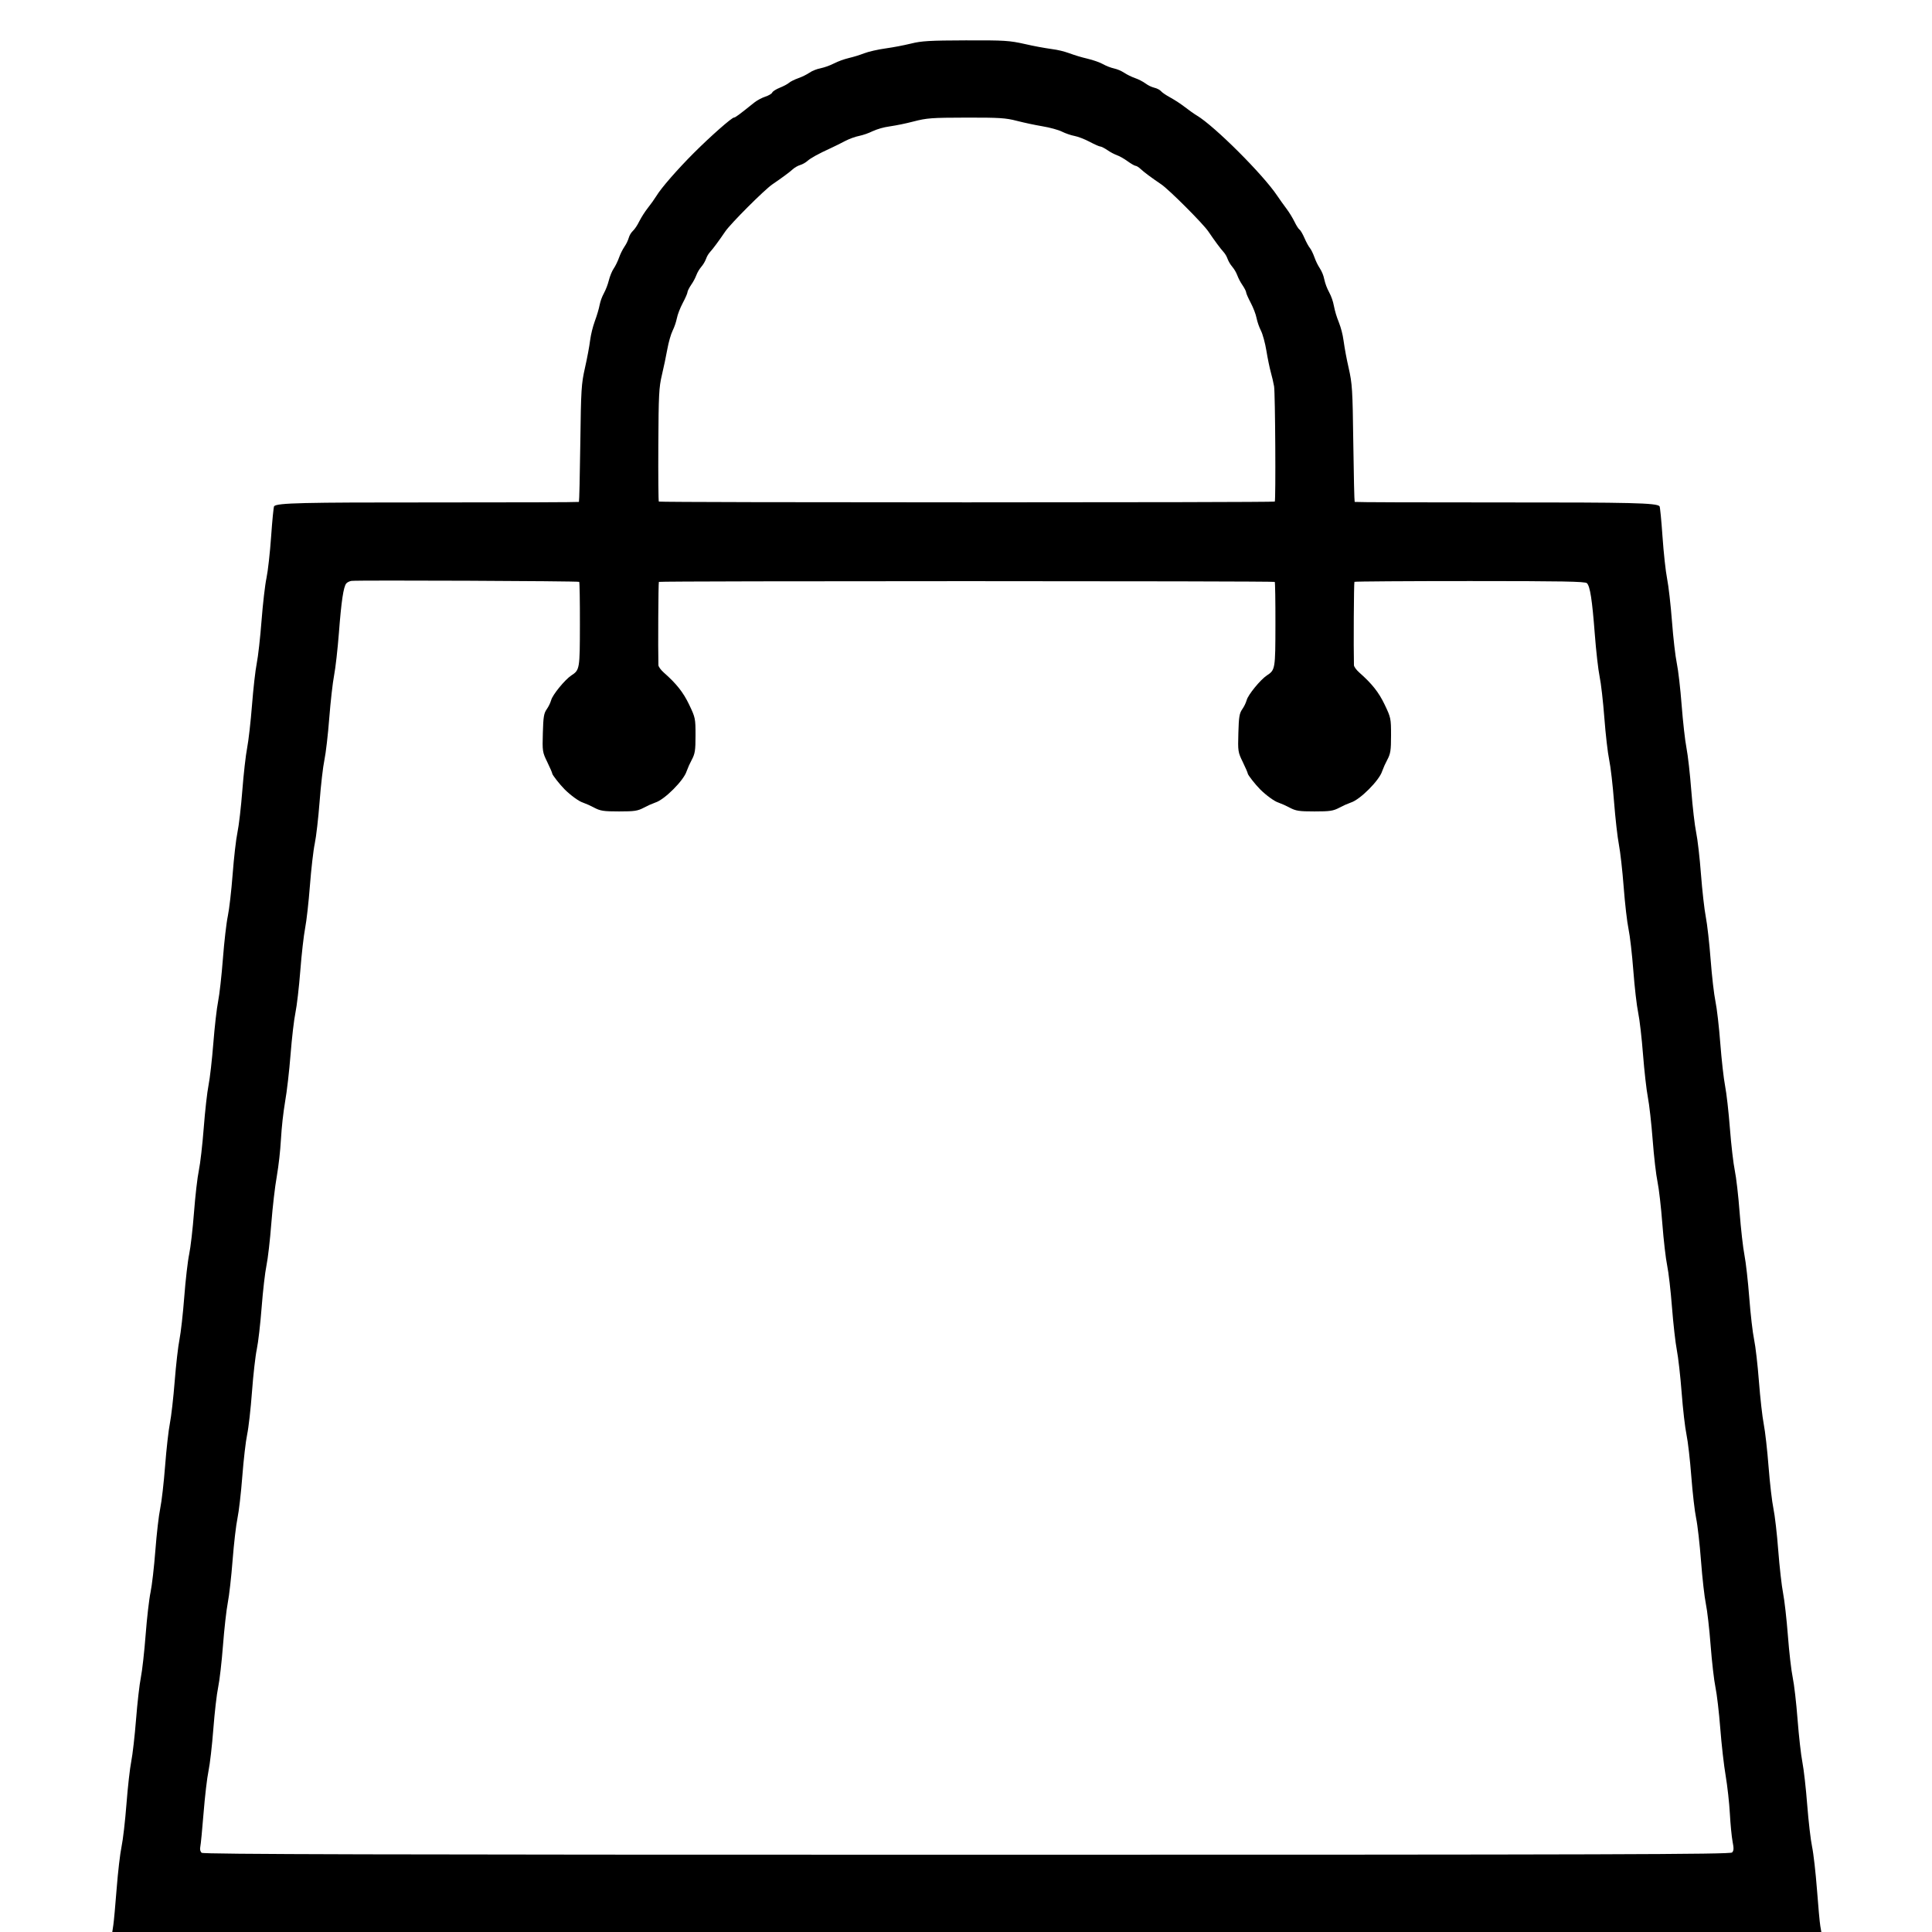
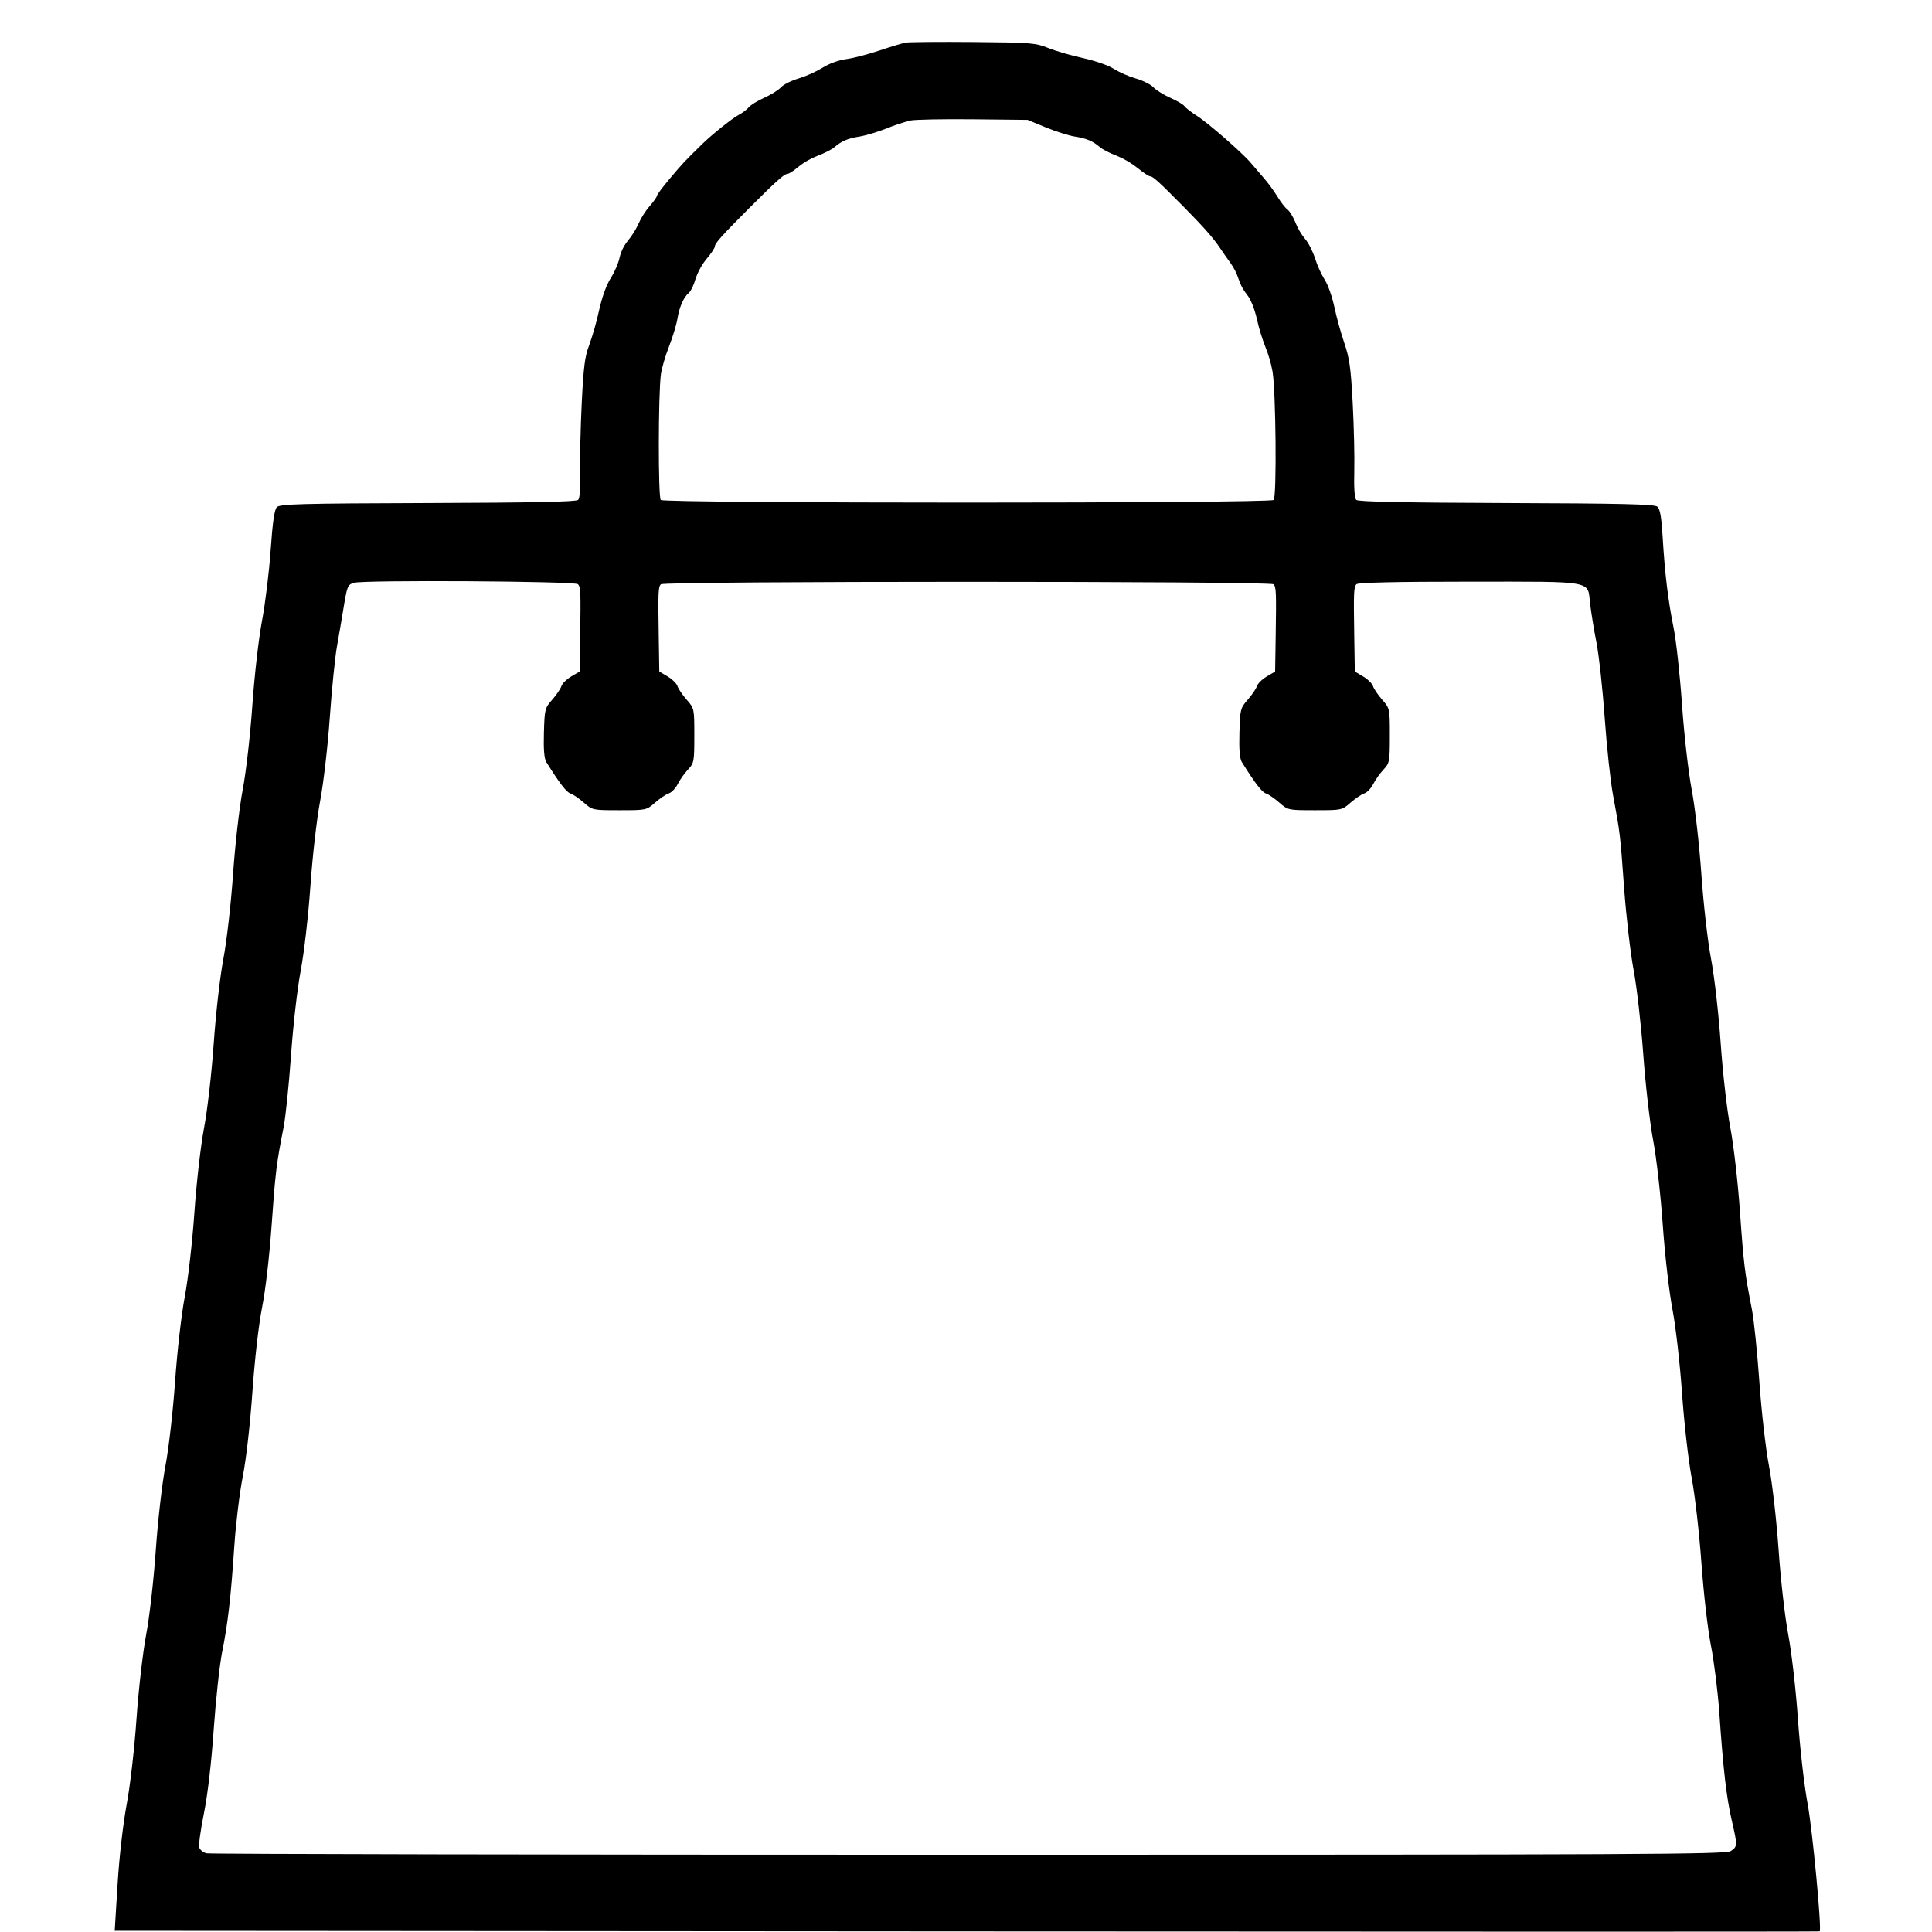
- <svg xmlns="http://www.w3.org/2000/svg" width="1200" height="1200" viewBox="0 0 1200 1200">
-   <path fill-rule="evenodd" d="M566 27.03a181 181 0 0 1-16 3.05c-4.67.64-10.66 2.01-13.31 3.05a77 77 0 0 1-9.5 2.92A46 46 0 0 0 518 39.4a37 37 0 0 1-8.47 3.04c-2.18.4-5.18 1.6-6.68 2.67a34 34 0 0 1-6.98 3.44c-2.35.83-4.97 2.13-5.82 2.9-.85.76-3.43 2.13-5.72 3.04-2.3.92-4.4 2.26-4.68 2.99-.28.72-2.23 1.88-4.33 2.56s-5.17 2.33-6.82 3.66c-9.44 7.57-11.77 9.3-12.57 9.3-1.4 0-14.57 11.61-24.95 21.98-10.22 10.22-20.41 21.91-23.2 26.61a90 90 0 0 1-5.28 7.41 57 57 0 0 0-5.48 8.56c-1.07 2.24-2.82 4.86-3.9 5.83a10 10 0 0 0-2.6 4.37 20 20 0 0 1-2.6 5.36 34 34 0 0 0-3.42 6.88c-.8 2.27-2.3 5.34-3.33 6.82-1.03 1.47-2.38 4.8-3.02 7.37a37 37 0 0 1-3.08 8 27 27 0 0 0-2.65 7.31c-.4 2.2-1.73 6.7-2.97 10a62 62 0 0 0-2.94 12c-.38 3.3-1.8 10.89-3.15 16.86-2.28 10.14-2.48 13.26-2.92 46.94-.26 19.84-.65 36.24-.85 36.45-.2.2-41.04.35-90.73.32-81.4-.05-96.58.31-98.6 2.34-.32.32-1.16 8.8-1.86 18.83-.7 10.05-2 21.63-2.88 25.76-.89 4.13-2.27 16.05-3.07 26.5s-2.14 22.38-2.98 26.5-2.16 15.82-2.95 26c-.8 10.18-2.15 22.1-3.01 26.5-.87 4.4-2.22 16.32-3 26.5-.79 10.18-2.14 21.88-3.02 26s-2.22 15.83-2.99 26c-.78 10.17-2.12 21.88-3 26s-2.25 16.05-3.05 26.5-2.14 22.38-2.98 26.5-2.17 15.83-2.97 26-2.13 21.88-2.97 26-2.18 16.05-2.98 26.5-2.17 22.38-3.05 26.5-2.22 15.83-3 26-2.12 21.88-3 26-2.25 16.05-3.05 26.5-2.14 22.38-2.98 26.5-2.17 15.83-2.97 26-2.14 21.88-2.97 26-2.18 16.05-2.98 26.5-2.17 22.38-3.05 26.5-2.22 15.83-3 26-2.12 21.88-3 26-2.25 16.05-3.05 26.5-2.14 22.38-2.98 26.5-2.17 15.83-2.97 26-2.14 21.88-2.97 26-2.18 16.05-2.98 26.5-2.18 22.38-3.06 26.5-2.24 15.83-3.03 26-1.72 20.41-2.08 22.75l-.64 4.25h1061.52l-.64-3.75c-.36-2.06-1.3-12.3-2.08-22.75-.8-10.45-2.15-22.37-3.03-26.5s-2.23-15.83-3.02-26c-.78-10.17-2.13-22.1-3-26.5s-2.2-16.33-2.99-26.5c-.77-10.17-2.12-21.87-3-26s-2.23-15.83-3-26c-.78-10.17-2.13-22.1-3-26.5s-2.22-16.33-3-26.5c-.76-10.17-2.11-21.87-2.99-26-.87-4.12-2.23-15.83-3.02-26-.78-10.17-2.13-22.1-3-26.5s-2.2-16.33-2.99-26.5c-.77-10.17-2.12-21.87-3-26s-2.23-15.83-3-26c-.78-10.17-2.13-22.1-3-26.5s-2.22-16.33-3-26.5c-.76-10.17-2.11-21.87-2.99-26-.87-4.12-2.23-15.83-3.02-26-.78-10.17-2.13-22.1-3-26.5s-2.2-16.33-2.99-26.5c-.77-10.17-2.12-21.87-3-26s-2.23-15.83-3-26c-.78-10.17-2.13-22.1-3-26.5s-2.22-16.33-3-26.5c-.76-10.17-2.11-21.87-2.99-26-.87-4.12-2.23-15.82-3.02-26-.78-10.18-2.13-22.1-3-26.5s-2.2-16.32-2.99-26.5c-.77-10.18-2.12-21.87-3-26s-2.23-15.82-3-26c-.78-10.18-2.14-22.1-3.02-26.5-.89-4.4-2.18-16.2-2.87-26.24s-1.52-18.5-1.85-18.84c-2.05-2.04-17.06-2.4-98.62-2.35-49.7.03-90.52-.12-90.73-.32-.2-.21-.59-16.61-.85-36.45-.44-33.68-.64-36.8-2.92-46.94a210 210 0 0 1-3.14-16.86 51 51 0 0 0-2.99-11.5 54 54 0 0 1-3-10 30 30 0 0 0-2.97-8.5 31 31 0 0 1-3-7.97 20 20 0 0 0-2.65-6.68 34 34 0 0 1-3.44-6.98c-.83-2.35-2.11-4.97-2.85-5.82s-2.26-3.63-3.36-6.17-2.5-4.92-3.1-5.3c-.6-.36-2-2.56-3.11-4.87a58 58 0 0 0-5.06-8.21 198 198 0 0 1-5.71-8c-8.8-13.16-38.96-43.25-49.85-49.73-1.6-.95-4.93-3.3-7.41-5.23a77 77 0 0 0-9.06-5.95c-2.51-1.34-5.13-3.12-5.82-3.95s-2.56-1.8-4.14-2.15a16 16 0 0 1-5.37-2.58A28 28 0 0 0 705 48.5a34 34 0 0 1-6.82-3.35 20 20 0 0 0-6.18-2.62c-1.92-.4-5.02-1.6-6.88-2.67s-6.27-2.62-9.8-3.44a97 97 0 0 1-11.15-3.35 52 52 0 0 0-10.7-2.57 209 209 0 0 1-16.65-3.1c-9.87-2.22-12.67-2.4-37-2.33-22.28.07-27.47.37-33.82 1.96m1.34 48.44a148 148 0 0 1-15 3.08A39 39 0 0 0 542 81.49a39 39 0 0 1-8.5 2.96c-2.2.4-6.02 1.8-8.5 3.1a214 214 0 0 1-9 4.46c-7.75 3.55-12.43 6.13-14.5 7.97-1.1.99-3.12 2.12-4.5 2.52s-3.4 1.55-4.5 2.55c-2.17 1.97-6.83 5.42-12.75 9.44-4.87 3.3-25.96 24.39-29.26 29.26-4.02 5.92-7.47 10.58-9.44 12.75a13 13 0 0 0-2.5 4.25 18 18 0 0 1-2.98 5 19 19 0 0 0-3.03 5.1 29 29 0 0 1-3.14 5.9c-1.32 1.94-2.4 4.08-2.4 4.75s-1.32 3.69-2.93 6.7c-1.6 3.01-3.24 7.24-3.63 9.39a35 35 0 0 1-2.64 7.74c-1.06 2.1-2.54 7.28-3.3 11.5s-2.28 11.5-3.4 16.17c-1.8 7.59-2.04 12.23-2.2 43.28-.1 19.13.04 35 .31 35.26.64.64 381.94.64 382.58 0 .68-.68.28-67.2-.43-71.54a99 99 0 0 0-1.98-8.57c-.78-2.8-2.04-8.9-2.8-13.6-.76-4.68-2.29-10.3-3.4-12.47a35 35 0 0 1-2.74-7.9c-.4-2.18-2.01-6.39-3.58-9.35-1.57-2.97-2.86-5.9-2.86-6.52s-1.06-2.7-2.36-4.6a30 30 0 0 1-3.14-5.99 19 19 0 0 0-3.07-5.25 18 18 0 0 1-2.98-5 13 13 0 0 0-2.5-4.25c-1.97-2.17-5.42-6.83-9.44-12.75-3.3-4.87-24.39-25.97-29.25-29.26-6.22-4.21-10.64-7.51-12.82-9.55-1.14-1.07-2.54-1.94-3.1-1.94s-2.83-1.3-5-2.87c-2.2-1.59-5.07-3.22-6.4-3.65a29 29 0 0 1-5.92-3.12c-1.92-1.3-4-2.36-4.61-2.36s-3.6-1.32-6.6-2.92c-3.02-1.61-7.25-3.25-9.4-3.64s-5.67-1.6-7.82-2.68-7.55-2.57-12-3.3a220 220 0 0 1-16-3.4c-6.93-1.8-10.82-2.05-31.5-2.01-21.47.04-24.41.26-32.75 2.42M218.32 360.8c-1.2.17-2.66.89-3.25 1.6-1.73 2.1-3.06 10.93-4.56 30.59-.79 10.18-2.13 22.1-3 26.5-.86 4.4-2.2 16.32-3 26.5-.78 10.18-2.13 21.88-3.01 26s-2.22 15.82-3 26-2.12 21.88-3 26-2.21 15.83-3 26c-.77 10.17-2.11 22.1-2.98 26.5-.86 4.4-2.22 16.33-3 26.5-.79 10.17-2.15 21.88-3.02 26s-2.24 15.83-3.03 26c-.8 10.17-2.3 23.23-3.35 29a230 230 0 0 0-2.61 23.5 226 226 0 0 1-2.64 23.5c-1.06 5.77-2.57 18.83-3.36 29-.78 10.17-2.13 21.88-3 26s-2.22 15.83-3 26-2.12 21.88-3 26-2.23 16.05-3 26.5-2.12 22.38-3 26.5-2.23 15.83-3.01 26-2.12 21.88-3 26-2.23 15.83-3.02 26c-.78 10.17-2.13 22.1-3 26.5-.86 4.4-2.2 16.33-2.98 26.5s-2.12 21.88-3 26-2.22 15.83-3 26-2.12 21.88-3 26-2.24 15.83-3.05 26-1.73 19.65-2.04 21.06c-.36 1.6-.03 3 .87 3.76 1.11.92 109.43 1.2 475.29 1.2 402.63 0 474.06-.22 475.24-1.4 1.1-1.1 1.17-2.45.33-6.75-.57-2.95-1.33-10.77-1.69-17.37s-1.53-17.17-2.6-23.5c-1.09-6.33-2.6-19.6-3.36-29.5-.77-9.9-2.11-21.37-2.99-25.5-.87-4.12-2.22-15.83-3-26s-2.1-21.8-2.96-25.82c-.85-4.03-2.2-15.95-3-26.5s-2.16-22.55-3.04-26.68-2.22-15.83-3-26-2.12-21.87-3-26-2.23-15.83-3-26c-.78-10.17-2.12-22.1-3-26.5-.86-4.4-2.2-16.33-3-26.5-.78-10.17-2.13-21.87-3-26s-2.22-15.83-3-26-2.12-21.87-3-26-2.23-15.83-3-26c-.78-10.17-2.12-22.1-2.99-26.5-.86-4.4-2.2-16.33-3-26.5-.78-10.17-2.13-21.87-3.01-26s-2.23-15.83-3-26-2.12-21.87-3-26-2.23-15.83-3-26c-.78-10.17-2.12-22.1-2.99-26.5-.86-4.4-2.2-16.32-3-26.5-.78-10.18-2.13-21.87-3.01-26s-2.23-15.82-3-26-2.1-21.8-2.96-25.82c-.85-4.03-2.2-15.95-3-26.5-1.62-21.15-2.9-29.48-4.88-31.45-1.06-1.06-15.23-1.31-72.61-1.31-39.21 0-71.52.21-71.79.48-.36.37-.6 41.05-.3 51.77.02.91 1.48 2.94 3.25 4.5 8 7.06 12.2 12.37 15.86 20.06 3.82 8 3.93 8.53 3.93 19 0 9.42-.3 11.36-2.37 15.28a54 54 0 0 0-3.14 6.99c-1.75 5.73-13.76 17.75-19.49 19.5a54 54 0 0 0-7 3.13c-3.93 2.08-5.84 2.37-15.5 2.37s-11.57-.3-15.5-2.37a54 54 0 0 0-7-3.14c-2.41-.73-7.59-4.49-11.3-8.2-3-3-7.7-9-7.7-9.84 0-.44-1.39-3.64-3.08-7.12-3-6.15-3.08-6.67-2.75-18.08.28-10 .65-12.2 2.43-14.75a21 21 0 0 0 2.74-5.62c.77-3.2 8.5-12.68 12.47-15.3 5.26-3.46 5.34-3.88 5.38-31.73.03-14.27-.16-26.16-.42-26.41-.6-.61-381.93-.62-382.53-.01-.35.35-.57 41.41-.29 51.74.03.91 1.5 2.94 3.26 4.5 8 7.06 12.2 12.37 15.86 20.06 3.82 8 3.93 8.53 3.93 19 0 9.42-.3 11.36-2.37 15.28a54 54 0 0 0-3.14 6.99c-1.75 5.73-13.76 17.75-19.49 19.5a54 54 0 0 0-7 3.13c-3.93 2.08-5.84 2.37-15.5 2.37s-11.57-.3-15.5-2.37a54 54 0 0 0-7-3.14c-2.41-.73-7.58-4.49-11.3-8.2-3-3-7.7-9-7.7-9.84 0-.44-1.39-3.64-3.08-7.12-3-6.15-3.08-6.67-2.75-18.08.28-10 .64-12.2 2.43-14.75a21 21 0 0 0 2.74-5.62c.78-3.2 8.5-12.68 12.47-15.3 5.26-3.46 5.34-3.88 5.38-31.73.03-14.27-.17-26.17-.44-26.44-.54-.53-137.82-1.11-141.43-.6" />
+ <svg xmlns="http://www.w3.org/2000/svg" width="800" height="800" viewBox="0 0 800 800">
+   <path fill-rule="evenodd" d="M375 17.64c-1.37.26-6.32 1.75-11 3.32s-10.83 3.16-13.69 3.53c-3.04.4-7.07 1.87-9.73 3.56a47 47 0 0 1-9.94 4.45c-2.97.87-6.24 2.5-7.27 3.65s-4.12 3.08-6.87 4.3c-2.75 1.23-5.64 3-6.43 3.95-.78.95-2.69 2.39-4.24 3.19-2.5 1.3-10.83 7.94-14.83 11.84-7.85 7.66-8 7.82-14.03 14.98-2.73 3.24-4.97 6.27-4.97 6.71s-1.35 2.35-3 4.23a32 32 0 0 0-4.62 7.29 31 31 0 0 1-4.36 7 17.4 17.4 0 0 0-3.46 7c-.4 2.12-2.03 5.93-3.64 8.46-1.81 2.84-3.67 8-4.88 13.5a119 119 0 0 1-4.1 14.4c-1.75 4.49-2.32 8.91-3.06 24-.5 10.18-.8 23.09-.64 28.7.16 6.43-.15 10.6-.84 11.3-.78.78-19.09 1.16-62.22 1.3-52.84.17-61.3.4-62.54 1.7-1.02 1.06-1.77 6.25-2.56 17.74-.62 8.93-2.23 22.1-3.58 29.28-1.4 7.37-3.13 22.58-4 34.98-.87 12.42-2.6 27.62-4 35s-3.13 22.58-4 35-2.6 27.62-4 35-3.13 22.58-4 35-2.6 27.62-4 35-3.13 22.58-4 35-2.6 27.62-4 35-3.13 22.58-4 35-2.6 27.62-4 35-3.13 22.58-4 35c-.87 12.41-2.6 27.62-4 35-1.38 7.35-3.12 22.5-3.98 34.77-.87 12.5-2.6 27.59-4.09 35.53-1.51 8.16-3.05 21.66-3.75 33l-1.18 19.2 352.92.25c194.1.14 352.99.14 353.08 0 .86-1.25-3-42-4.97-52.62-1.44-7.77-3.19-22.98-4.05-35.36-.86-12.26-2.6-27.42-3.98-34.78-1.4-7.37-3.13-22.58-4-34.99s-2.6-27.62-4-35c-1.4-7.4-3.13-22.6-4-35.07-.86-12.1-2.24-25.48-3.07-29.72-2.93-14.86-3.43-18.88-4.94-40.43-.86-12.2-2.6-27.45-3.99-34.78-1.4-7.38-3.13-22.58-4-35s-2.6-27.62-4-35-3.13-22.58-4-35-2.6-27.62-4-35c-1.4-7.45-3.13-22.6-4.02-35.28-.85-12.22-2.41-26.5-3.47-31.72-2.3-11.35-3.64-22.55-4.55-37.72-.5-8.28-1.08-11.55-2.22-12.5-1.22-1-14.6-1.32-62.55-1.48-42.8-.15-61.33-.54-62.1-1.31-.69-.7-.99-5.01-.81-11.8.15-5.88-.14-18.58-.65-28.22-.77-14.65-1.35-18.76-3.5-25A150 150 0 0 1 552.5 127c-.87-4.12-2.61-9.08-3.88-11a45 45 0 0 1-4.09-9c-.97-3.03-2.81-6.62-4.08-8a26 26 0 0 1-4-6.78c-.93-2.35-2.44-4.82-3.37-5.5-.92-.67-2.74-3.02-4.06-5.22a67 67 0 0 0-5.95-8.08 411 411 0 0 1-5.16-6c-3.2-3.87-17.67-16.52-22.1-19.33-2.52-1.6-4.9-3.44-5.32-4.1-.41-.67-3.05-2.23-5.87-3.48-2.81-1.25-5.96-3.21-7-4.36-1.02-1.14-4.34-2.8-7.36-3.68a41 41 0 0 1-9.16-4.02c-2.04-1.36-7.66-3.3-12.64-4.4-4.93-1.07-11.44-2.96-14.46-4.2-5.14-2.09-7.18-2.25-31-2.45-14.02-.12-26.62-.01-28 .24m2 32.24a83 83 0 0 0-10 3.34c-3.57 1.41-8.52 2.9-11 3.3-4.95.78-7.47 1.85-10.5 4.44-1.1.94-4.19 2.51-6.86 3.5a31 31 0 0 0-8.13 4.66c-1.8 1.58-3.81 2.88-4.47 2.88-1.29 0-4.58 2.95-15.83 14.2C299 97.43 296 100.76 296 102.03c0 .64-1.52 2.94-3.38 5.11a27 27 0 0 0-4.63 8.4c-.68 2.43-1.89 4.97-2.68 5.63-2.2 1.83-4 5.87-4.81 10.84-.4 2.47-1.98 7.65-3.49 11.5s-3.02 9.03-3.35 11.5c-1.11 8.37-1.16 50.9-.05 52.01 1.46 1.46 252.32 1.46 253.78 0 1.32-1.32.93-45.13-.47-53.21a52 52 0 0 0-2.89-10 79 79 0 0 1-3.55-11.58c-1-4.42-2.63-8.43-4.14-10.23a20 20 0 0 1-3.43-6.34 25 25 0 0 0-3.4-6.77 200 200 0 0 1-4.46-6.38c-2.48-3.75-6.84-8.7-14.55-16.5-10.55-10.67-13.1-13-14.22-13-.6 0-2.93-1.54-5.18-3.41a36 36 0 0 0-8.84-5.17c-2.62-.97-5.66-2.52-6.76-3.46-3.03-2.59-5.55-3.66-10.5-4.44-2.48-.4-7.87-2.11-12-3.8l-7.5-3.1-22.5-.24c-12.37-.13-24.07.1-26 .5M146.5 241.33c-2.62.88-2.75 1.2-4.46 11.67-.58 3.57-1.72 10.21-2.53 14.74-.8 4.54-2.14 17.81-2.96 29.5-.84 11.91-2.6 27.06-3.99 34.45-1.42 7.55-3.14 22.57-4.02 35.12-.88 12.5-2.6 27.6-4.02 35.09s-3.14 22.61-4.02 35.17c-.86 12.1-2.23 25.48-3.07 29.72-2.94 14.86-3.43 18.88-4.95 40.5-.9 12.77-2.53 26.86-3.94 34-1.45 7.32-3.06 21.42-4.03 35.21-.96 13.6-2.6 27.9-4 35-1.3 6.6-2.86 19.42-3.47 28.5-1.44 21.45-2.69 32.34-5.05 44-1.05 5.23-2.62 19.63-3.49 32-.98 14.12-2.5 27.1-4.06 34.87-1.38 6.8-2.25 13.17-1.93 14.15.3.98 1.65 2.06 2.99 2.39 1.33.34 143.36.6 315.62.6 279.67 0 313.45-.15 315.54-1.52 2.83-1.86 2.84-2.25.42-12.7-2.18-9.4-3.54-21.14-5.13-44.29-.61-8.8-2.17-21.4-3.47-28-1.35-6.87-3.04-21.53-3.96-34.31-.89-12.45-2.67-28.04-4.04-35.28-1.37-7.3-3.11-22.56-3.98-34.91-.87-12.42-2.6-27.62-4-35s-3.13-22.58-4-35c-.87-12.35-2.6-27.62-3.98-34.91-1.36-7.19-3.16-22.92-4.06-35.28-.88-12.27-2.69-28.05-4-35.06-1.33-7.02-3.1-22.32-3.95-34-1.63-22.55-1.63-22.62-4.6-38.58-1.06-5.68-2.6-19.98-3.43-31.79s-2.38-25.97-3.45-31.48a264 264 0 0 1-2.61-15.92c-1.1-9.77 2.44-9.13-49.96-9.13-30.14 0-46.07.36-46.75 1.04-1.16 1.16-1.24 3-.93 22.4l.22 13.78 3.46 2.04c1.9 1.12 3.74 2.93 4.08 4.03.35 1.1 2.06 3.61 3.8 5.6 3.15 3.58 3.16 3.64 3.16 14.86 0 10.8-.11 11.39-2.64 14.08a31 31 0 0 0-4.24 6c-.88 1.75-2.53 3.47-3.67 3.84s-3.7 2.08-5.68 3.82c-3.59 3.14-3.66 3.16-14.77 3.16s-11.18-.02-14.77-3.16c-1.98-1.74-4.47-3.44-5.53-3.78-1.66-.52-4.54-4.28-9.98-13-.88-1.41-1.2-5.24-1-12.15.27-9.71.4-10.21 3.44-13.68 1.74-1.98 3.45-4.5 3.8-5.6s2.18-2.9 4.08-4.02l3.46-2.04.22-13.79c.3-19.3.23-21.23-.89-22.35-1.36-1.36-252.3-1.36-253.66 0-1.12 1.12-1.2 3.06-.89 22.35l.22 13.79 3.46 2.04c1.9 1.12 3.74 2.93 4.08 4.03.35 1.1 2.06 3.61 3.8 5.6 3.15 3.58 3.16 3.64 3.16 14.86 0 10.8-.11 11.39-2.64 14.08a31 31 0 0 0-4.24 6c-.88 1.75-2.53 3.47-3.68 3.84-1.14.36-3.7 2.08-5.67 3.82-3.58 3.14-3.66 3.16-14.77 3.16s-11.19-.02-14.77-3.16c-1.98-1.74-4.47-3.44-5.53-3.78-1.66-.52-4.54-4.28-9.98-13-.88-1.41-1.2-5.24-1-12.15.27-9.71.4-10.21 3.44-13.68 1.74-1.98 3.45-4.5 3.8-5.6s2.18-2.9 4.08-4.02l3.46-2.04.22-13.79c.3-19.38.23-21.23-.93-22.39-1.26-1.26-89.09-1.8-92.8-.56" />
</svg>
